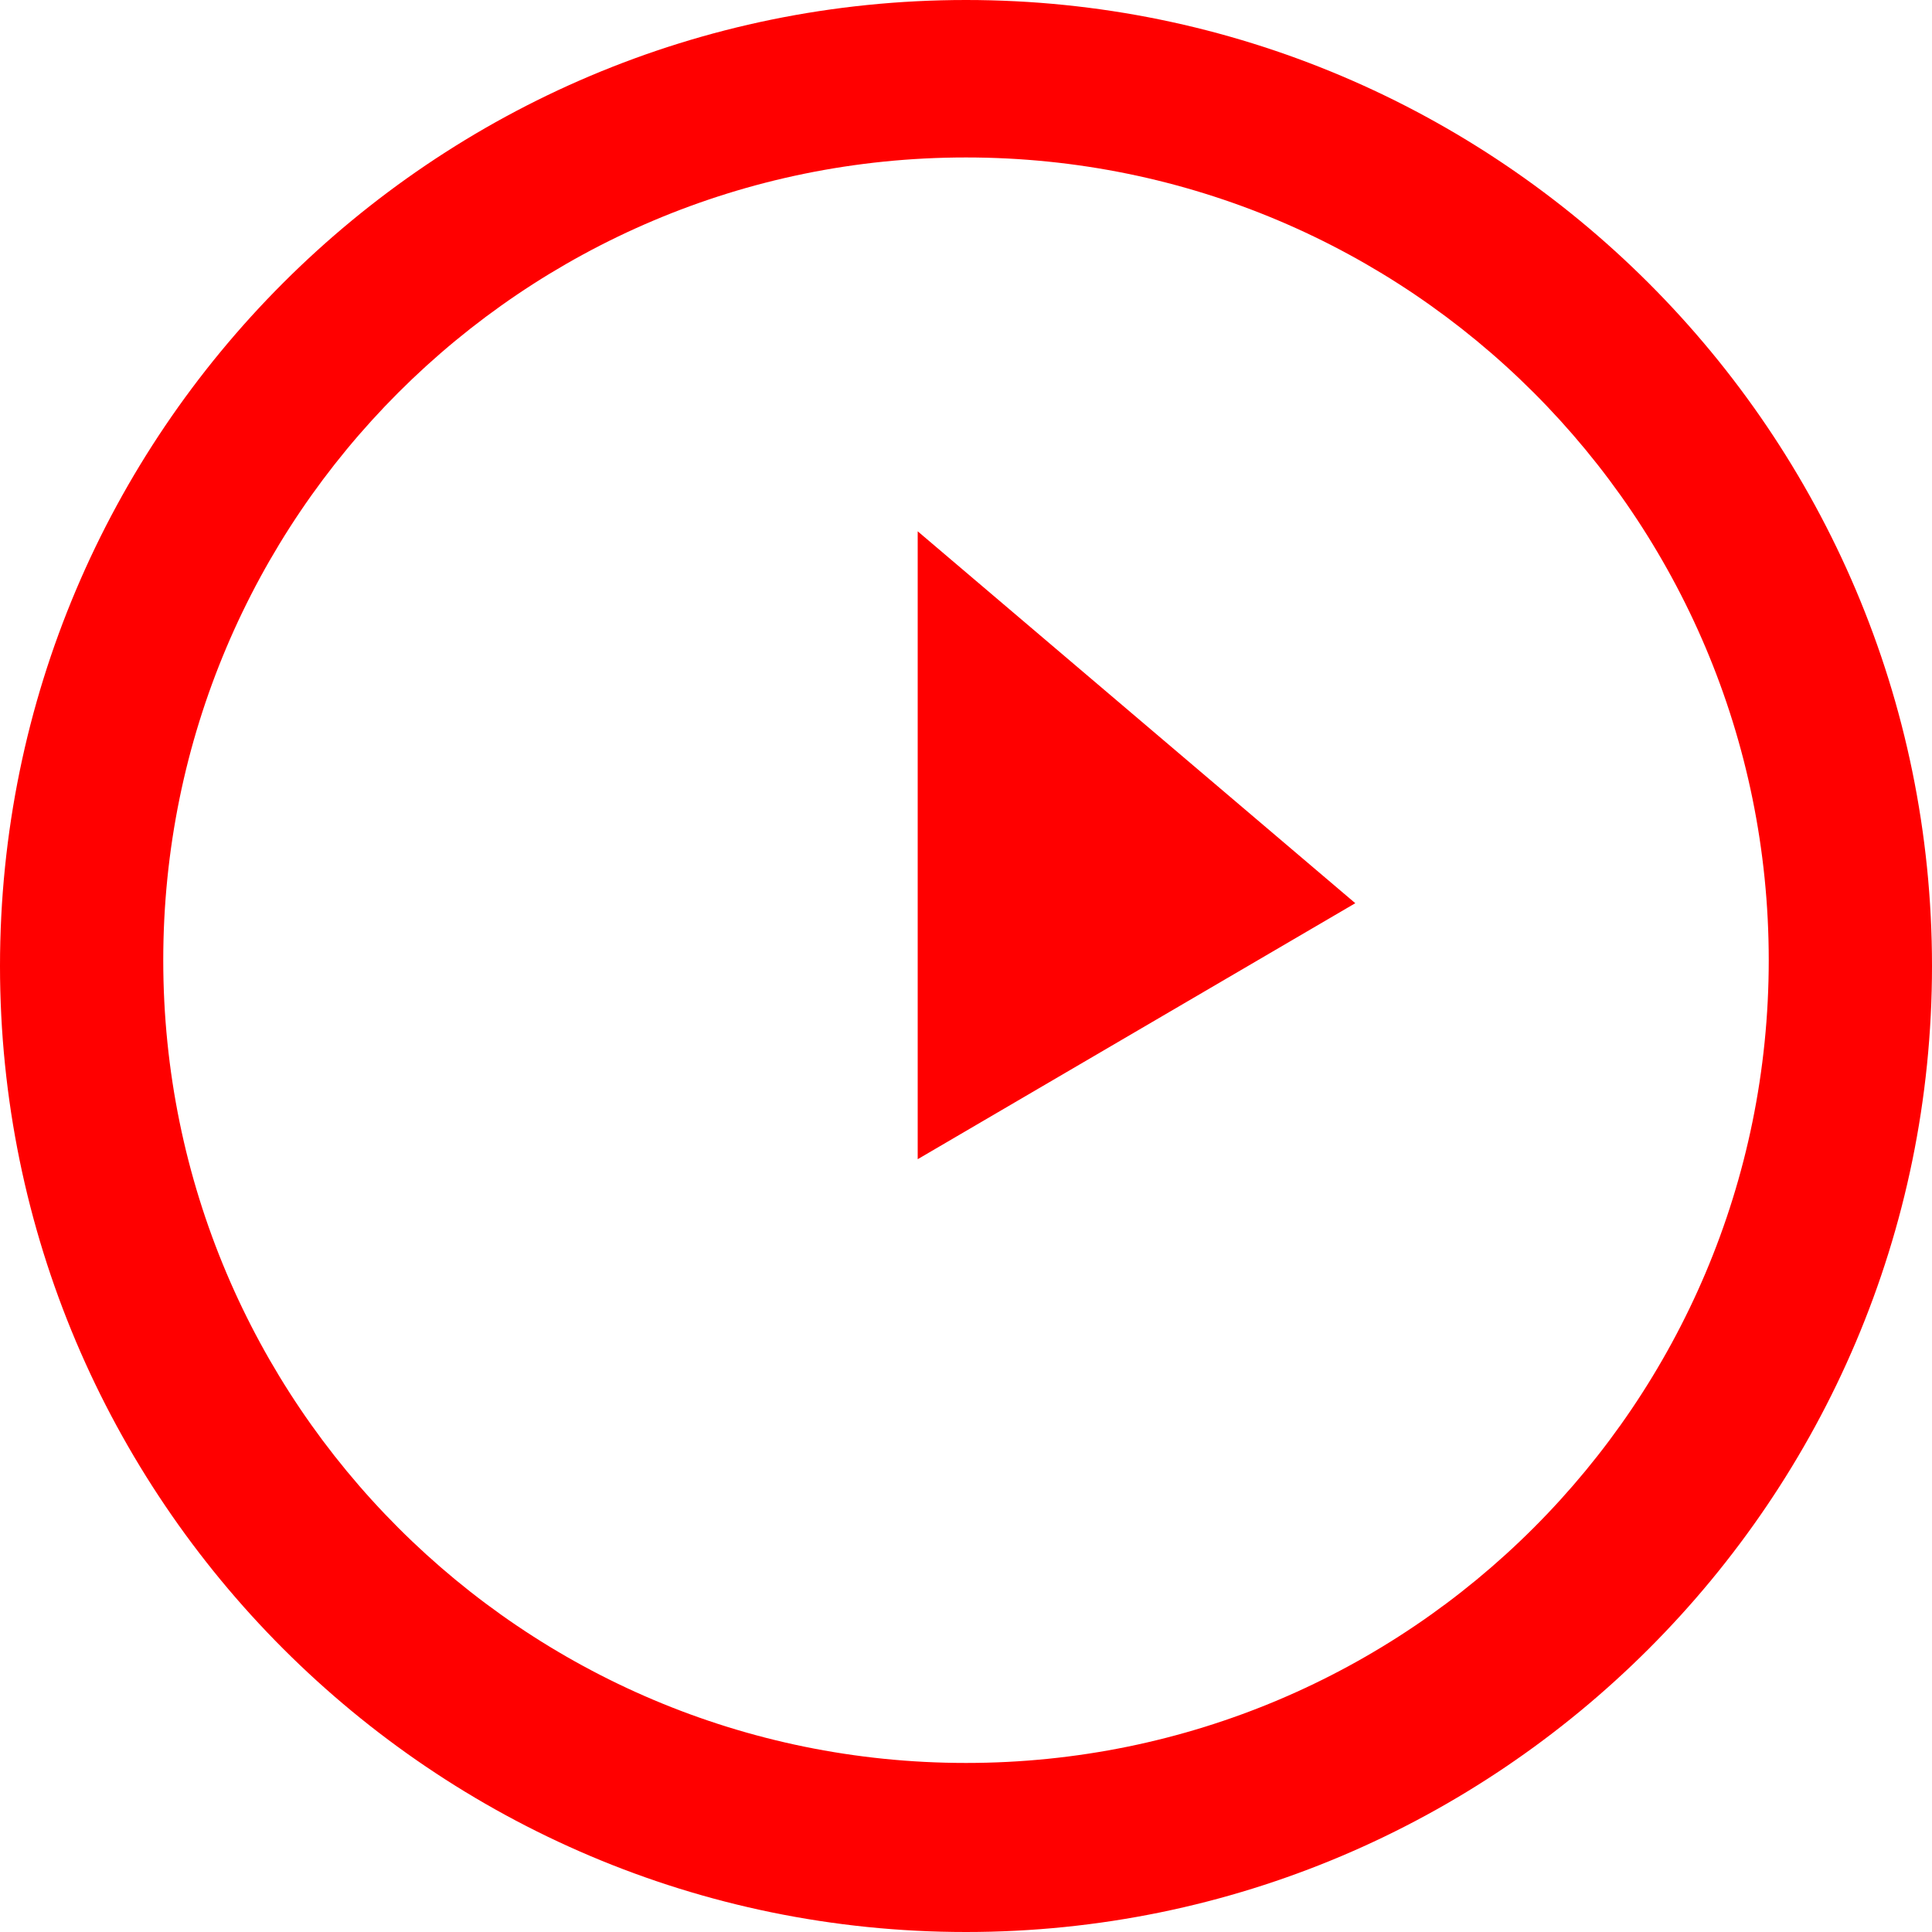
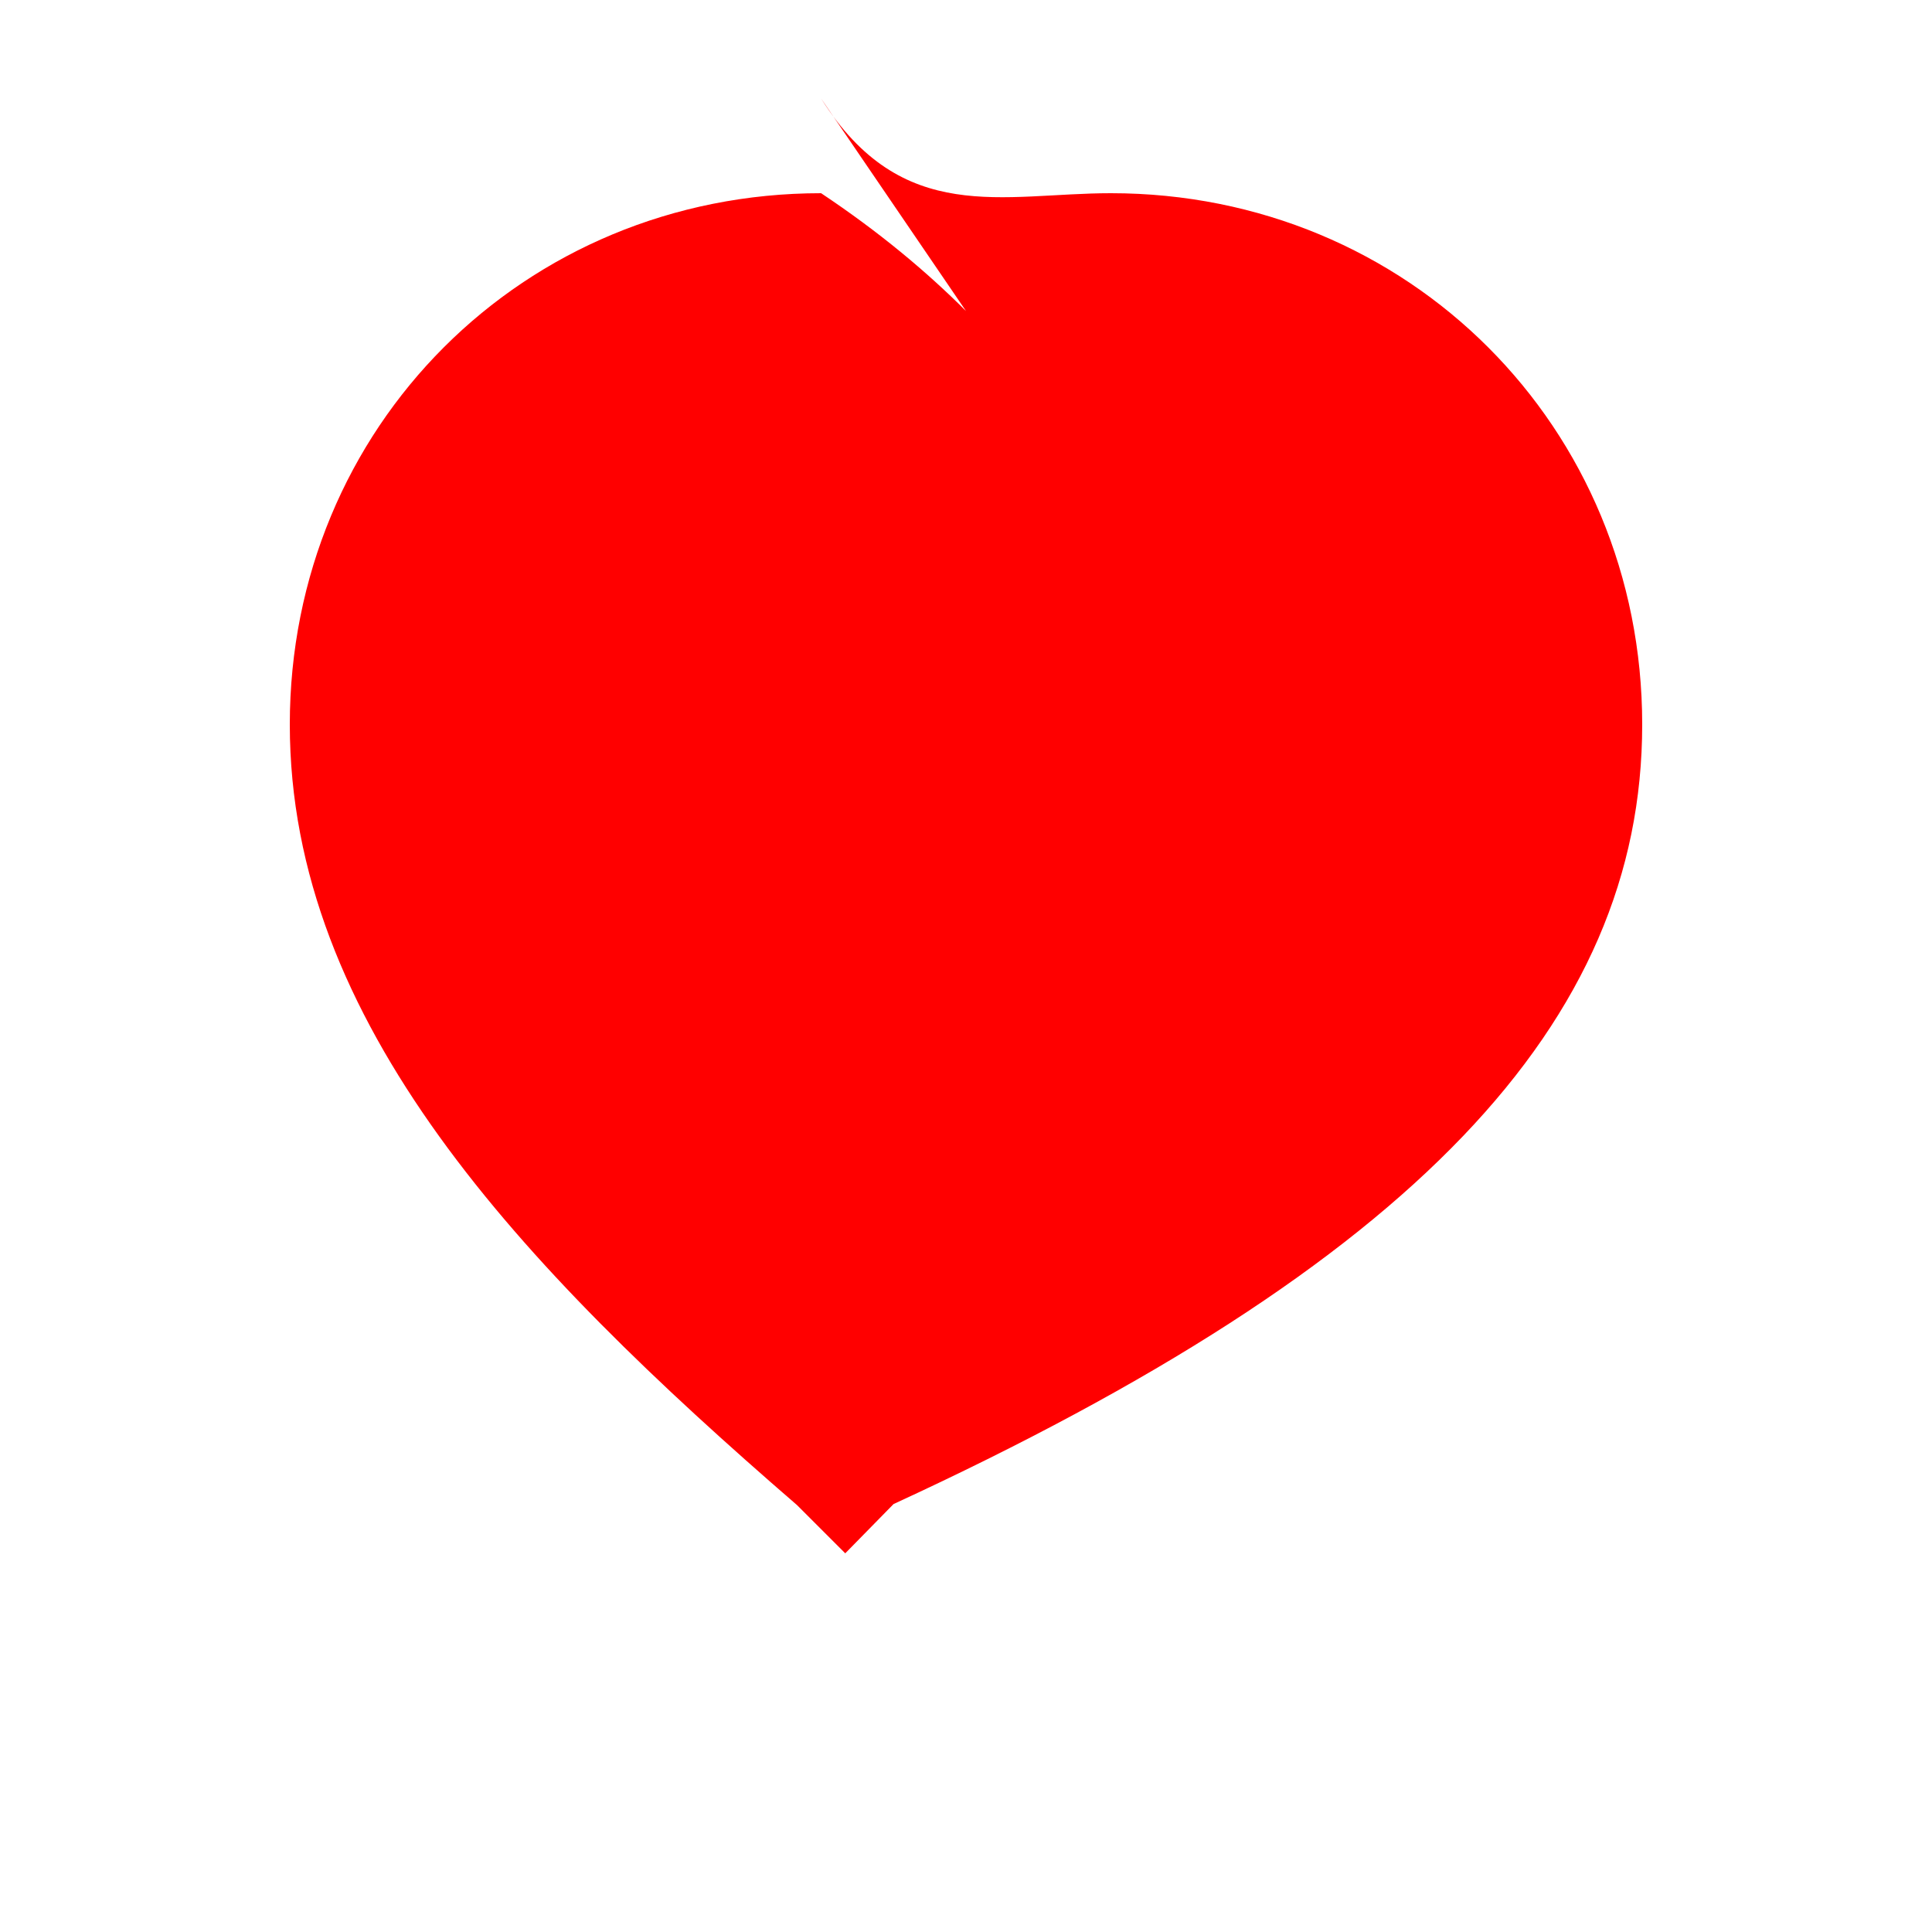
- <svg xmlns="http://www.w3.org/2000/svg" width="20" height="20">
-   <path fill="#ff0000" d="M10 0C4.48 0 0 4.48 0 10c0 5.51 4.48 10 10 10 5.51 0 10-4.48 10-10C20 4.48 15.51 0 10 0zm0 18.25c-4.59 0-8.31-3.72-8.31-8.31 0-4.59 3.72-8.31 8.31-8.31 4.59 0 8.31 3.72 8.31 8.31 0 4.59-3.72 8.31-8.31 8.31zM9.5 5.5v6.5l4.53-2.65L9.5 5.5z" />
+ <svg xmlns="http://www.w3.org/2000/svg" width="20" height="20" viewBox="0 0 20 20">
+   <path fill="#ff0000" d="M10 3.22C9.59 2.81 9.1 2.4 8.5 2C5.42 2 3 4.42 3 7.5c0 3.08 2.37 5.59 5.25 8.08l.5.5.5-.51C14.63 13.09 17 10.59 17 7.5c0-3.08-2.42-5.5-5.5-5.5-1.12 0-2.16.35-3-.98z" />
</svg>
